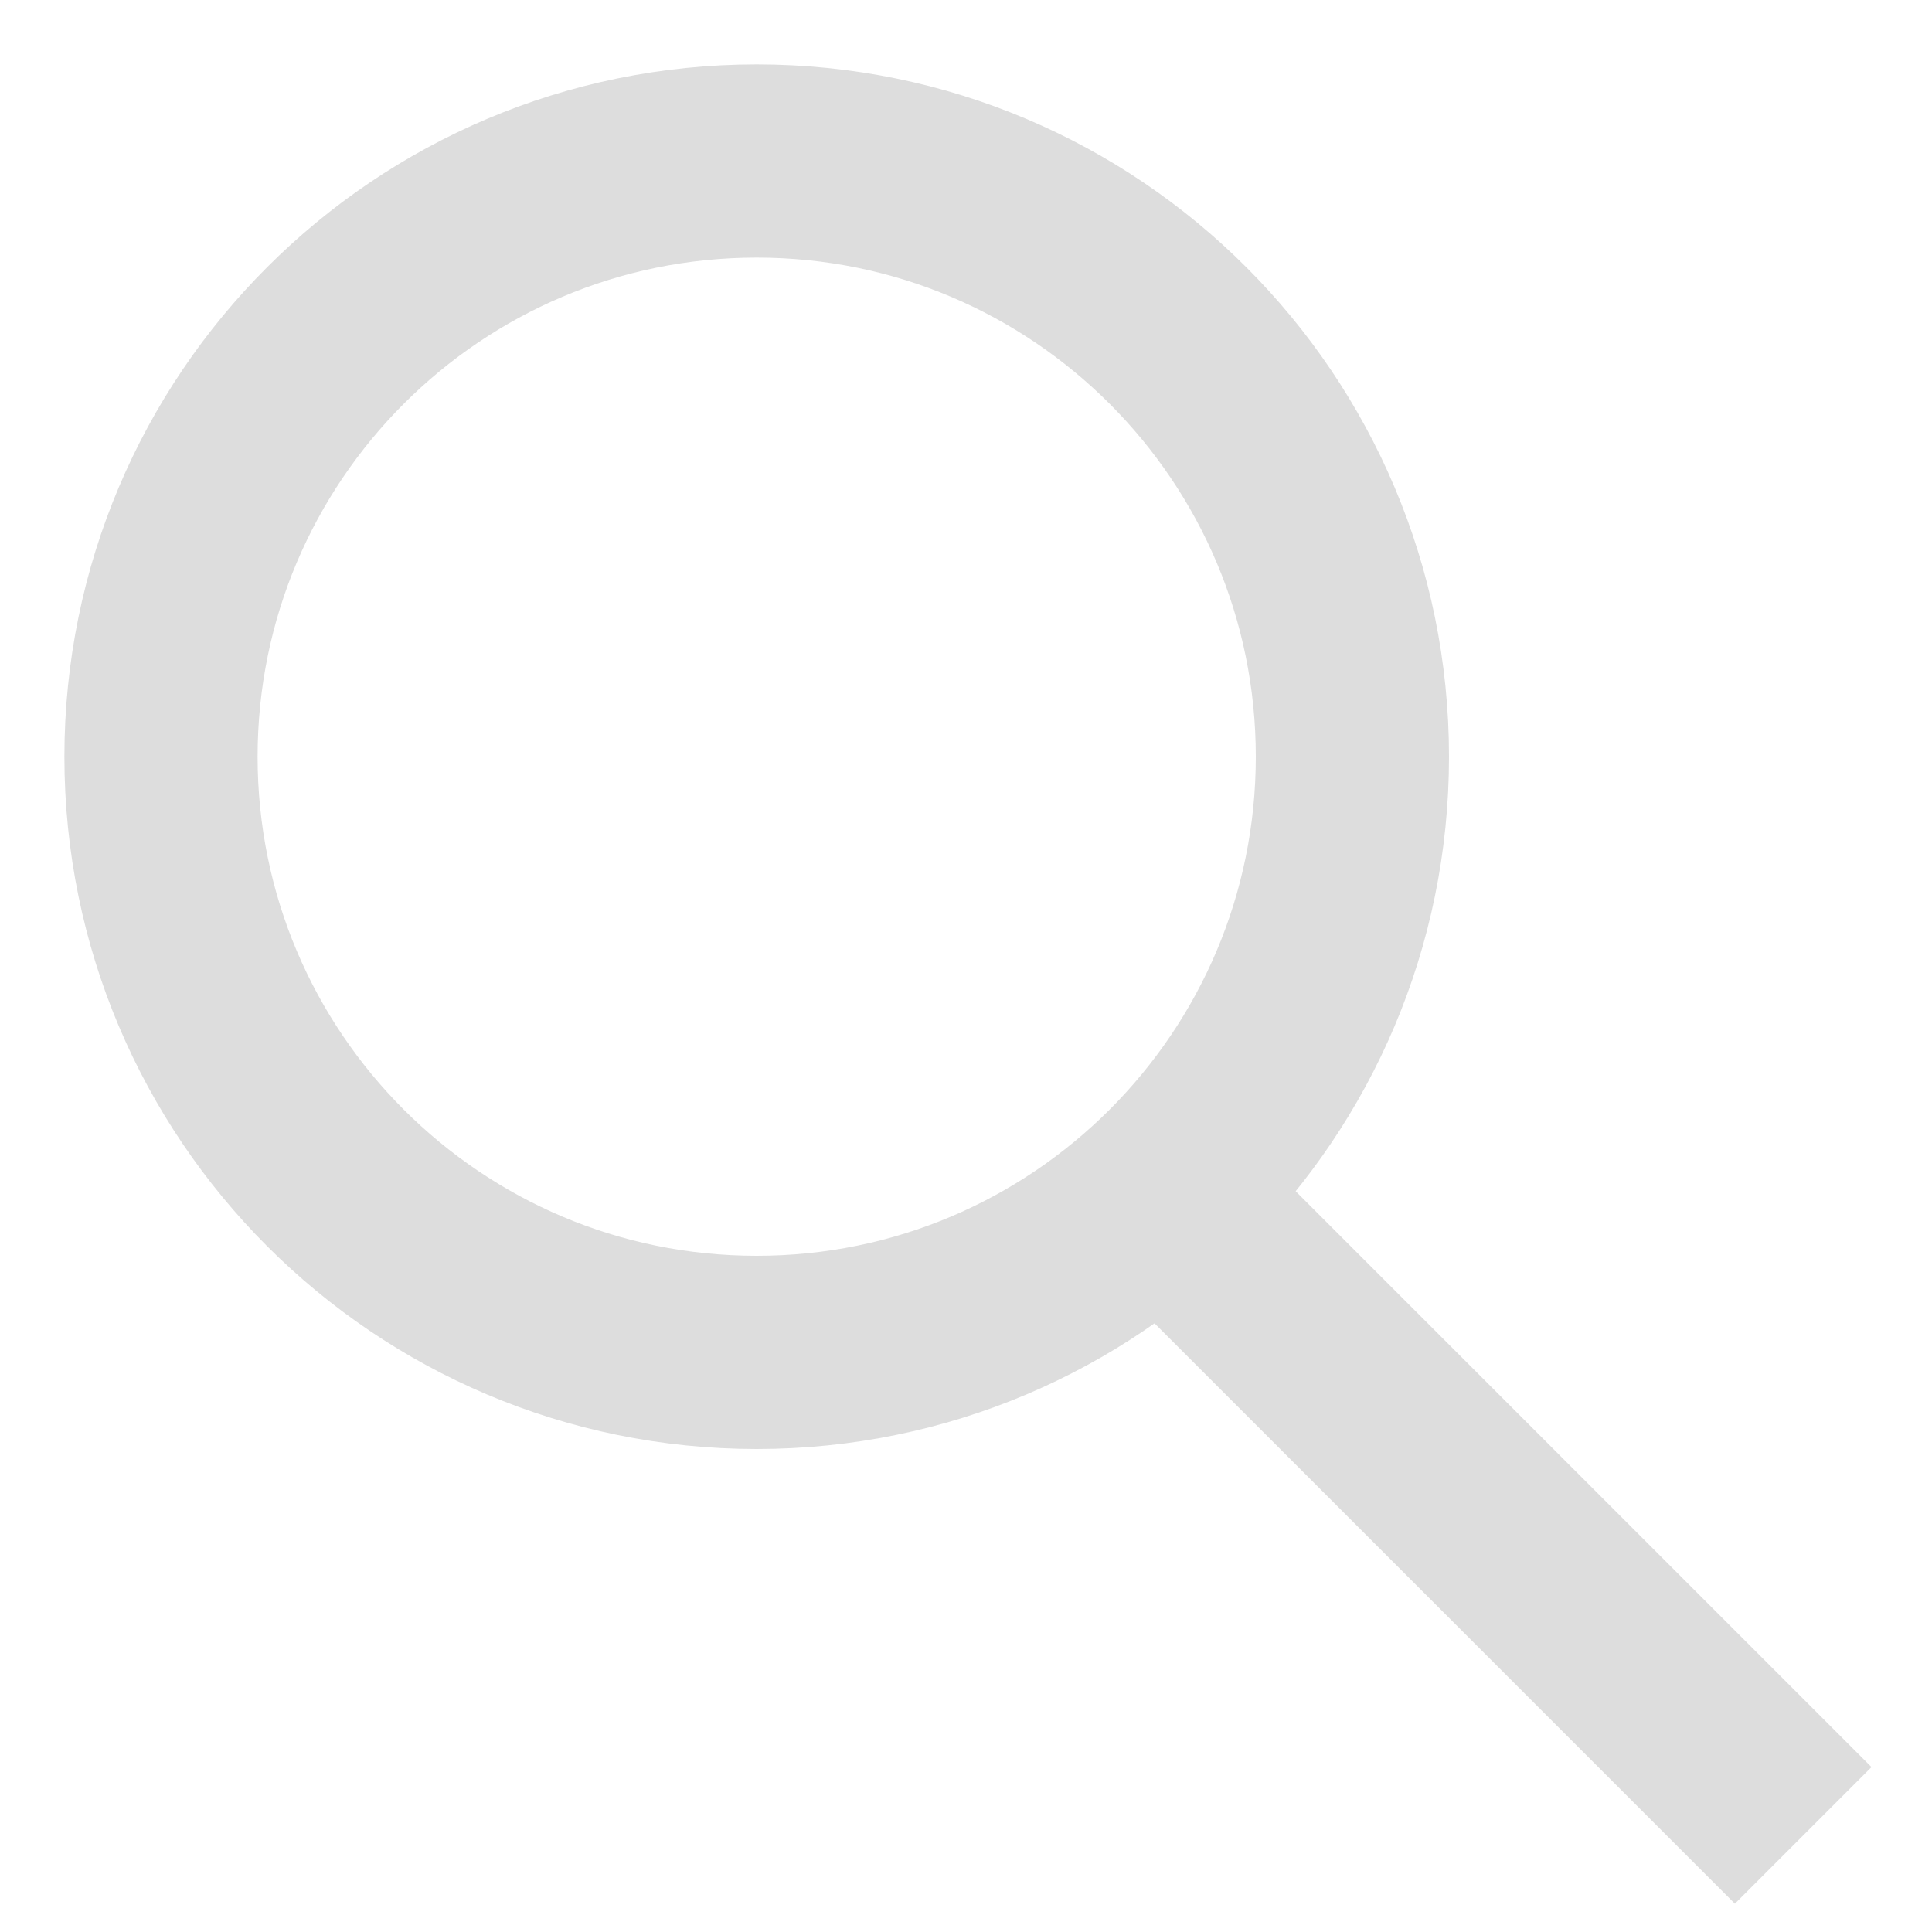
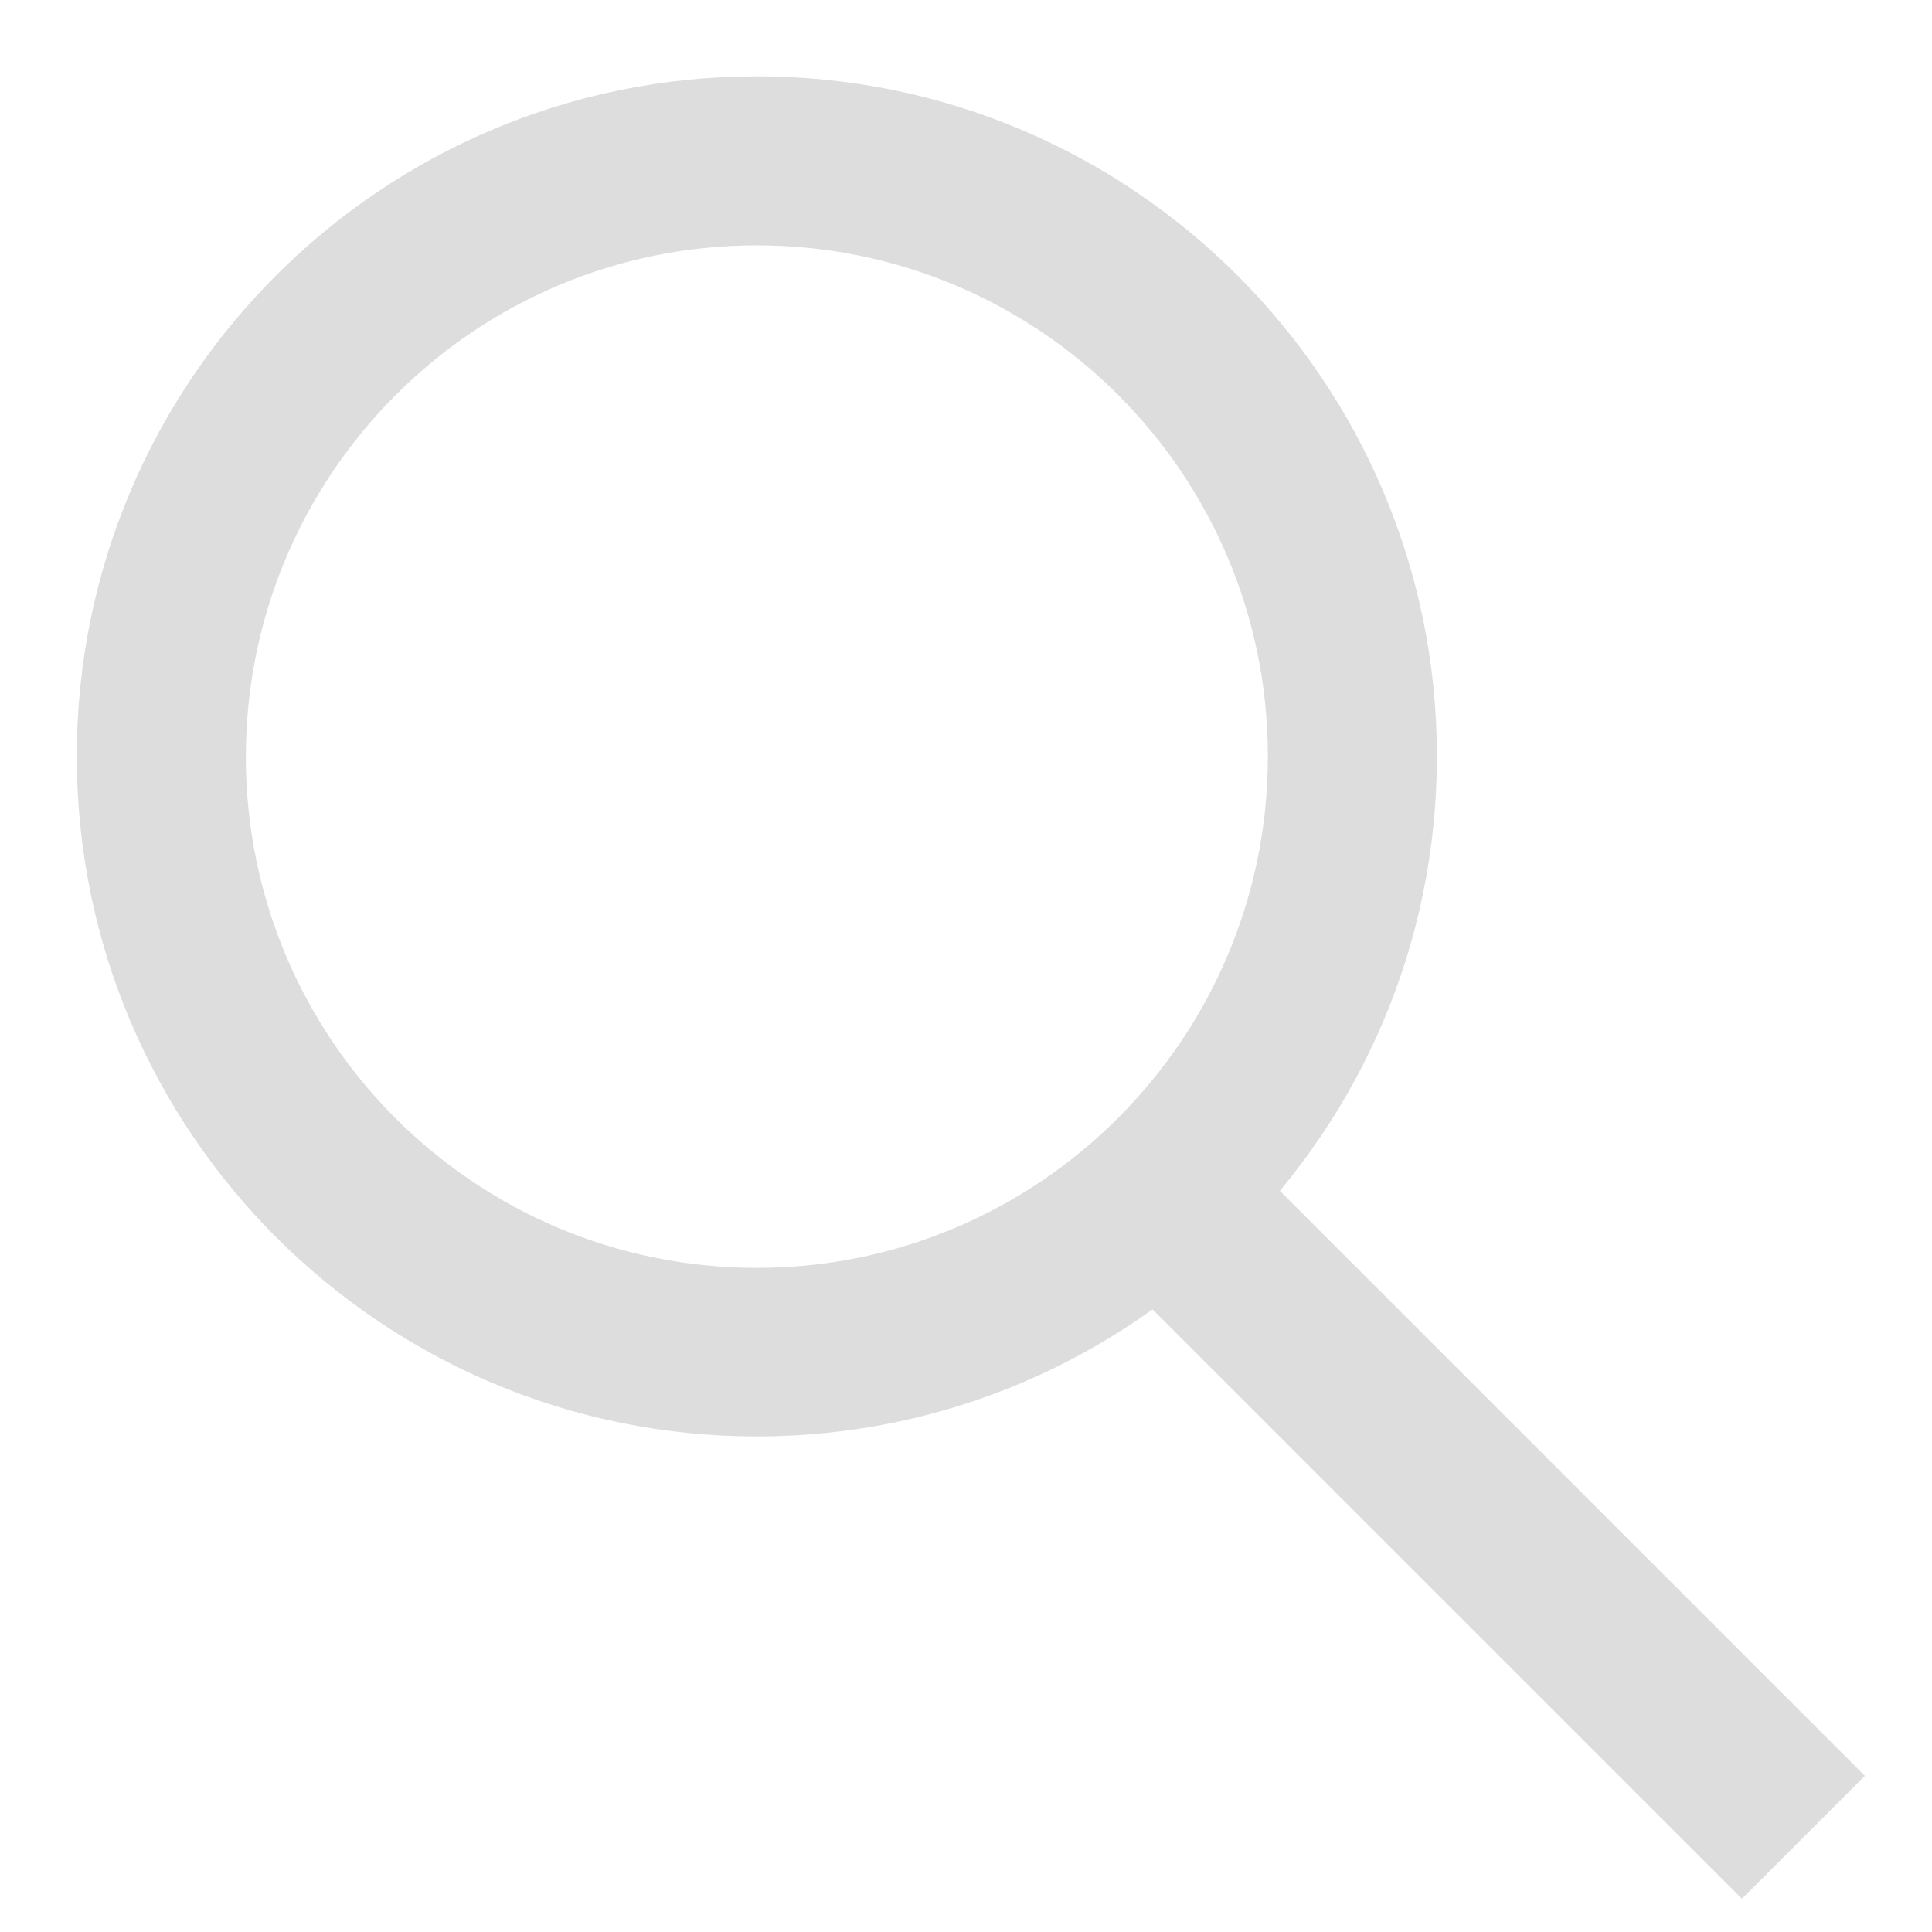
- <svg xmlns="http://www.w3.org/2000/svg" version="1.1" id="Layer_1" x="0px" y="0px" width="100%" height="100%" preserveAspectRatio="none" viewBox="0 0 60 60" enable-background="new 0 0 60 60" xml:space="preserve">
-   <circle fill="none" stroke="#ddd" stroke-width="6" stroke-miterlimit="10" cx="23.5" cy="23.5" r="18.5" />
-   <line fill="#ddd" stroke="#ddd" stroke-width="6" stroke-miterlimit="10" x1="35" y1="36" x2="56" y2="57" />
+ <svg xmlns="http://www.w3.org/2000/svg" version="1.1" x="0px" y="0px" viewBox="0 0 400 400" xml:space="preserve">
+   <path fill="#DDDDDD" d="M156.7,15.8c-77.8,0-140.8,63.1-140.8,140.8s63.1,140.8,140.8,140.8s140.8-63.1,140.8-140.8  S234.4,15.8,156.7,15.8z M156.7,262.5c-58.5,0-105.8-47.4-105.8-105.8S98.2,50.8,156.7,50.8s105.8,47.4,105.8,105.8  S215.1,262.5,156.7,262.5z" />
+   <rect x="286.4" y="213.8" transform="matrix(-0.7071 0.7071 -0.7071 -0.7071 739.7995 316.3345)" fill="#DDDDDD" width="36" height="195.1" />
</svg>
